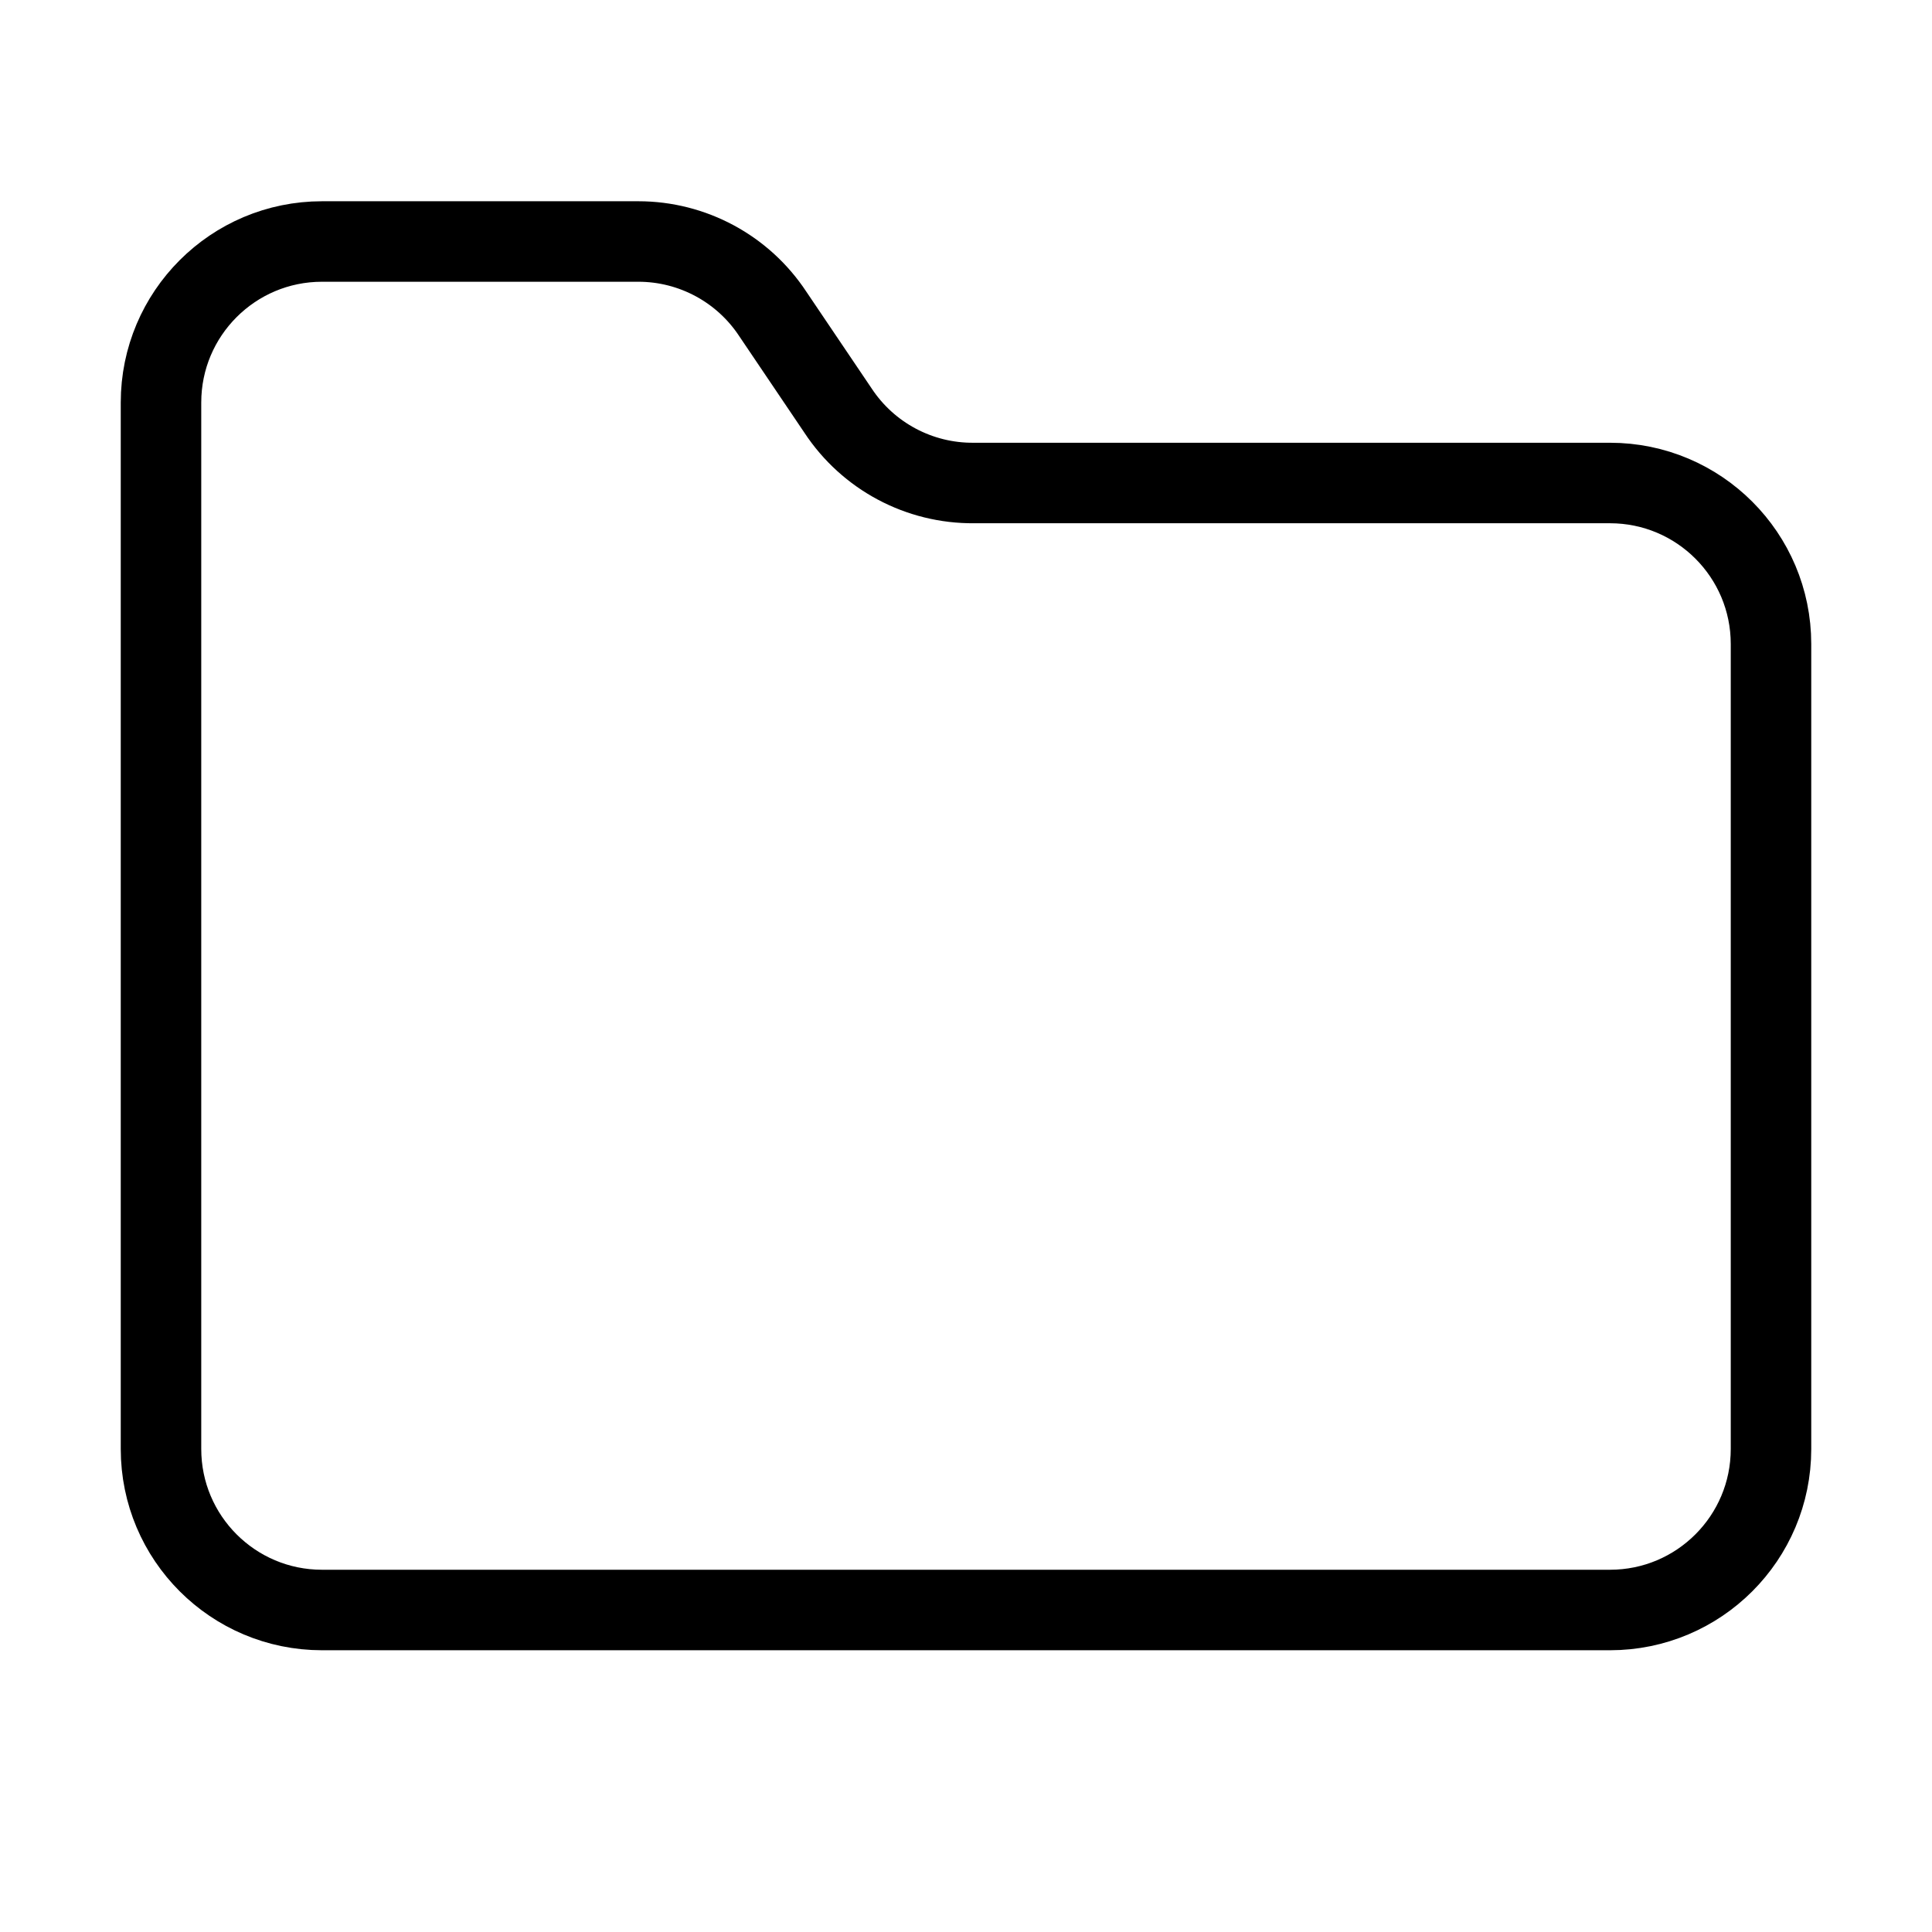
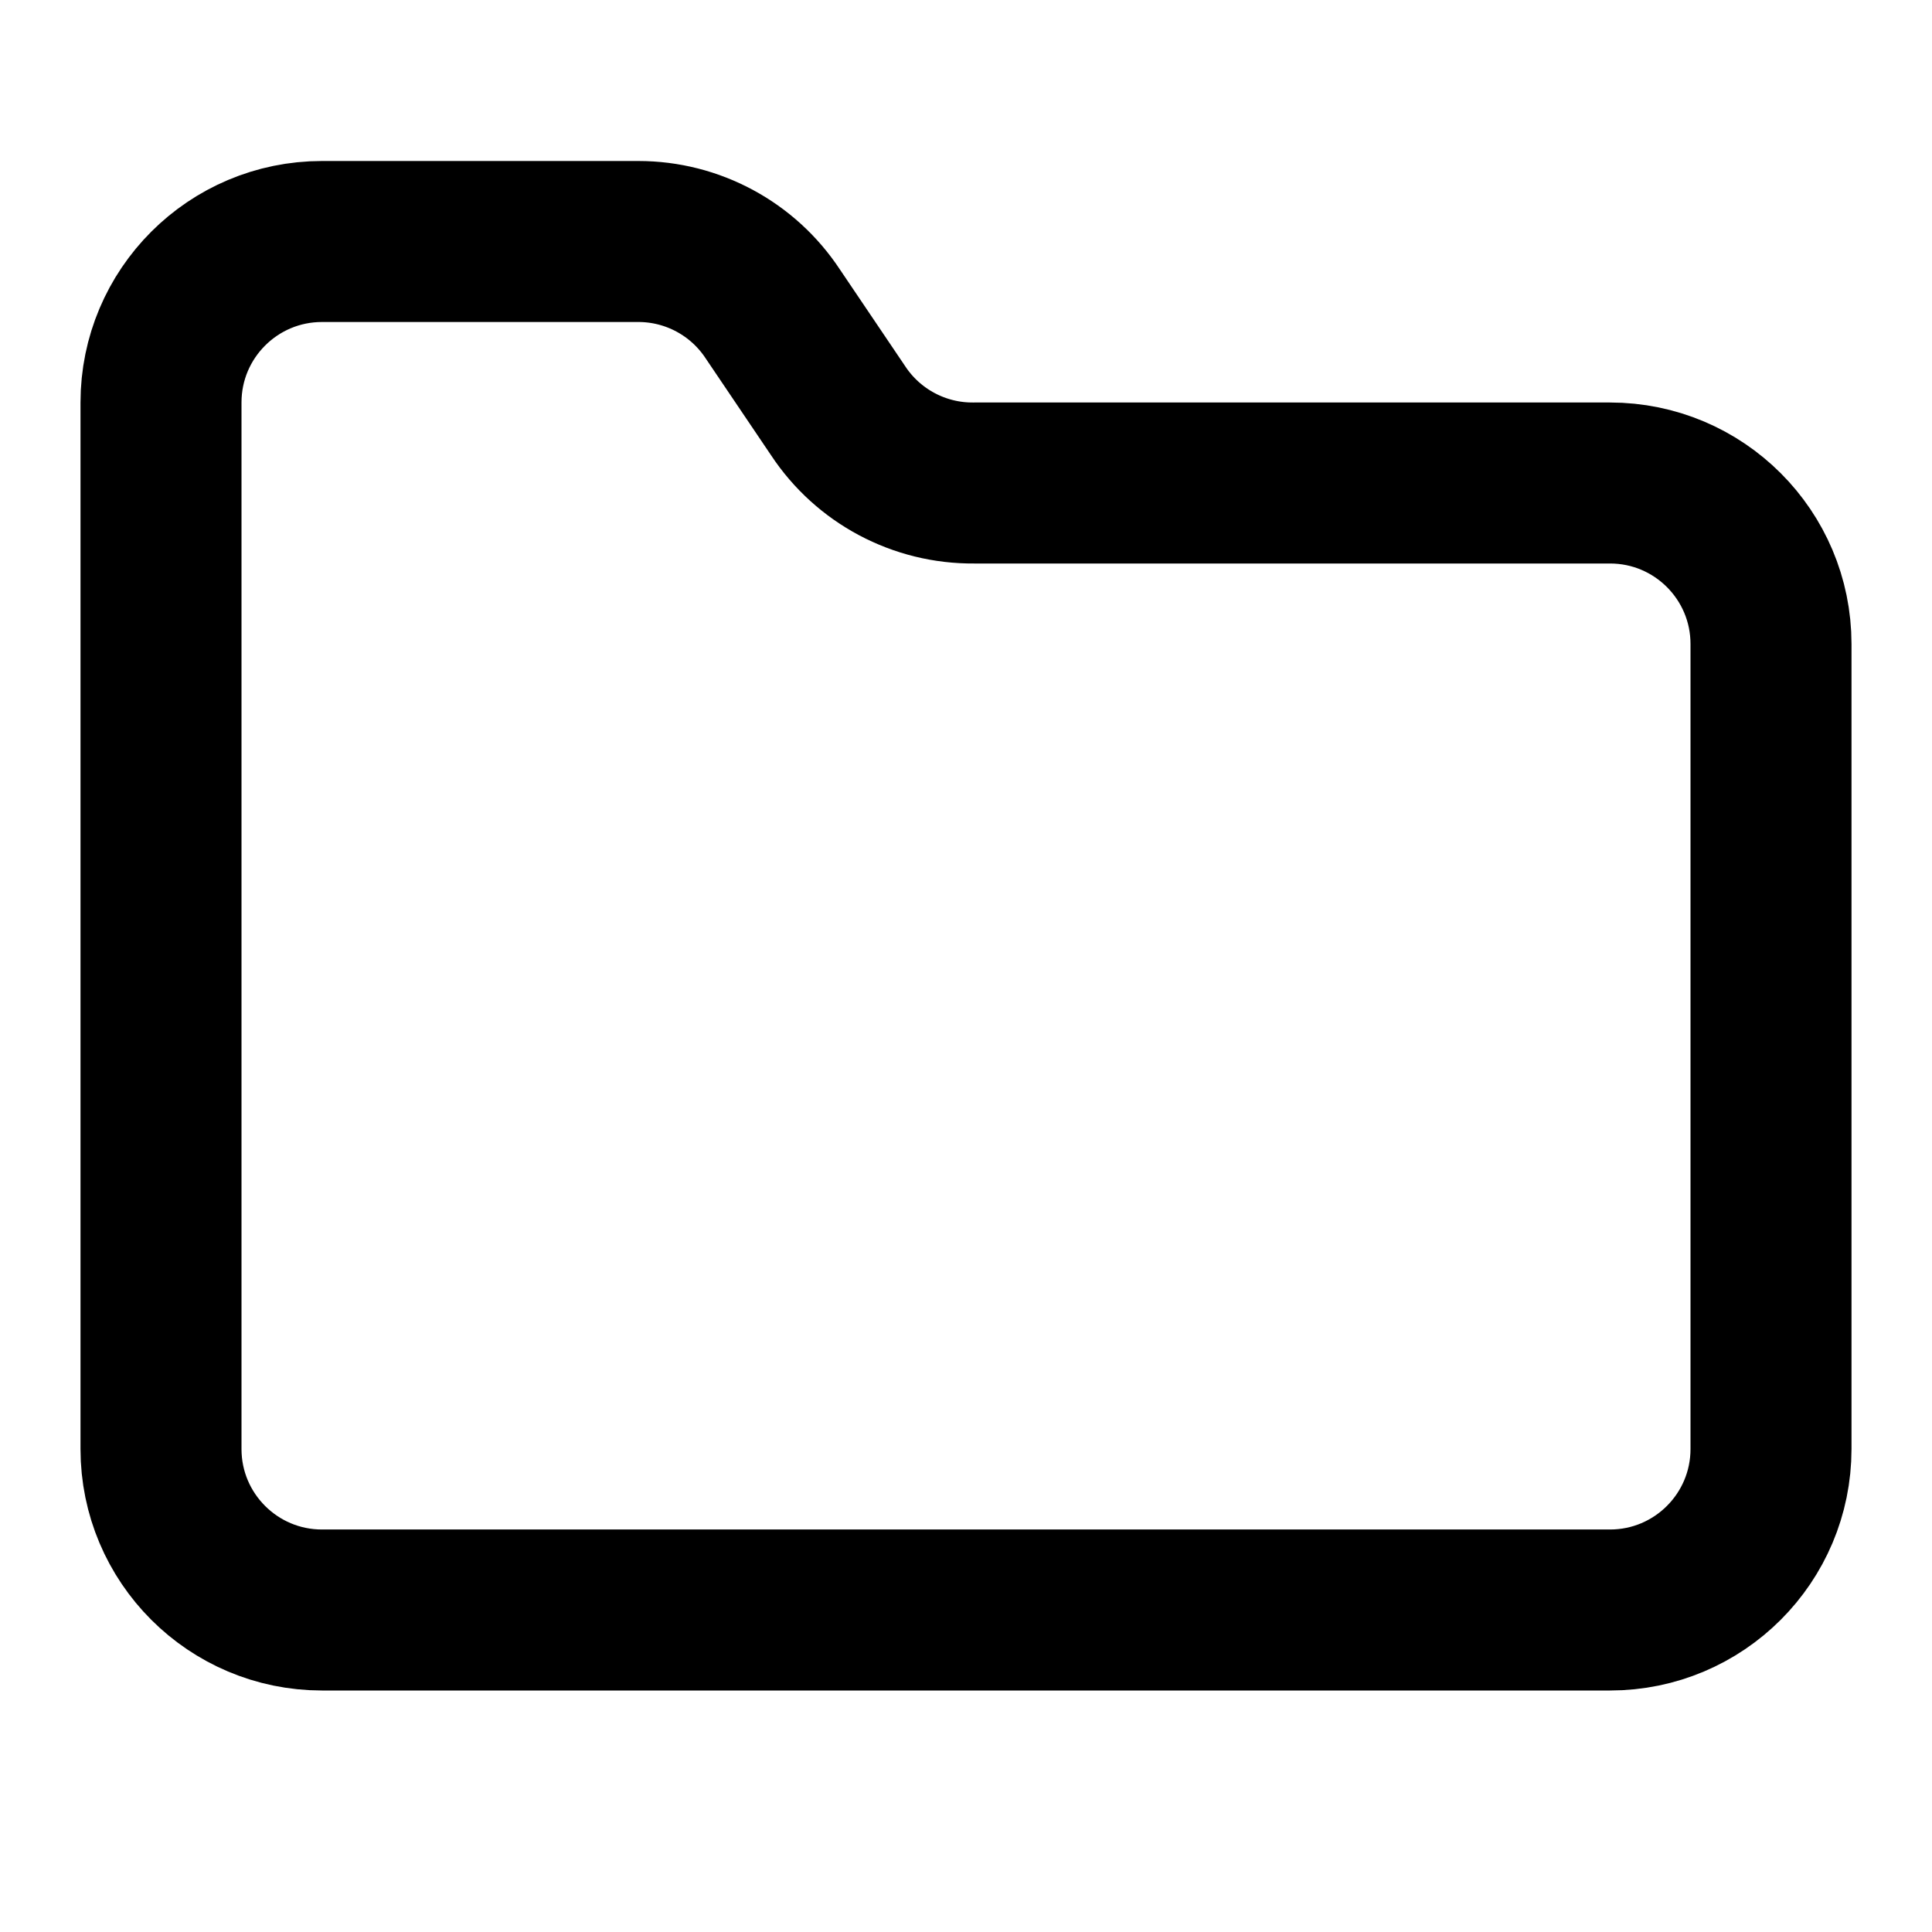
- <svg xmlns="http://www.w3.org/2000/svg" width="32" height="32" viewBox="0 0 24 24" fill="none" stroke="currentColor" stroke-width="1" stroke-linecap="round" stroke-linejoin="round" class="electron-a">
+ <svg xmlns="http://www.w3.org/2000/svg" width="32" height="32" viewBox="0 0 24 24" fill="none" stroke="currentColor" stroke-width="2" stroke-linecap="round" stroke-linejoin="round" class="electron-a">
  <path d="M20 20a2 2 0 0 0 2-2V8a2 2 0 0 0-2-2h-7.9a2 2 0 0 1-1.69-.9L9.6 3.9A2 2 0 0 0 7.93 3H4a2 2 0 0 0-2 2v13a2 2 0 0 0 2 2Z" />
</svg>
